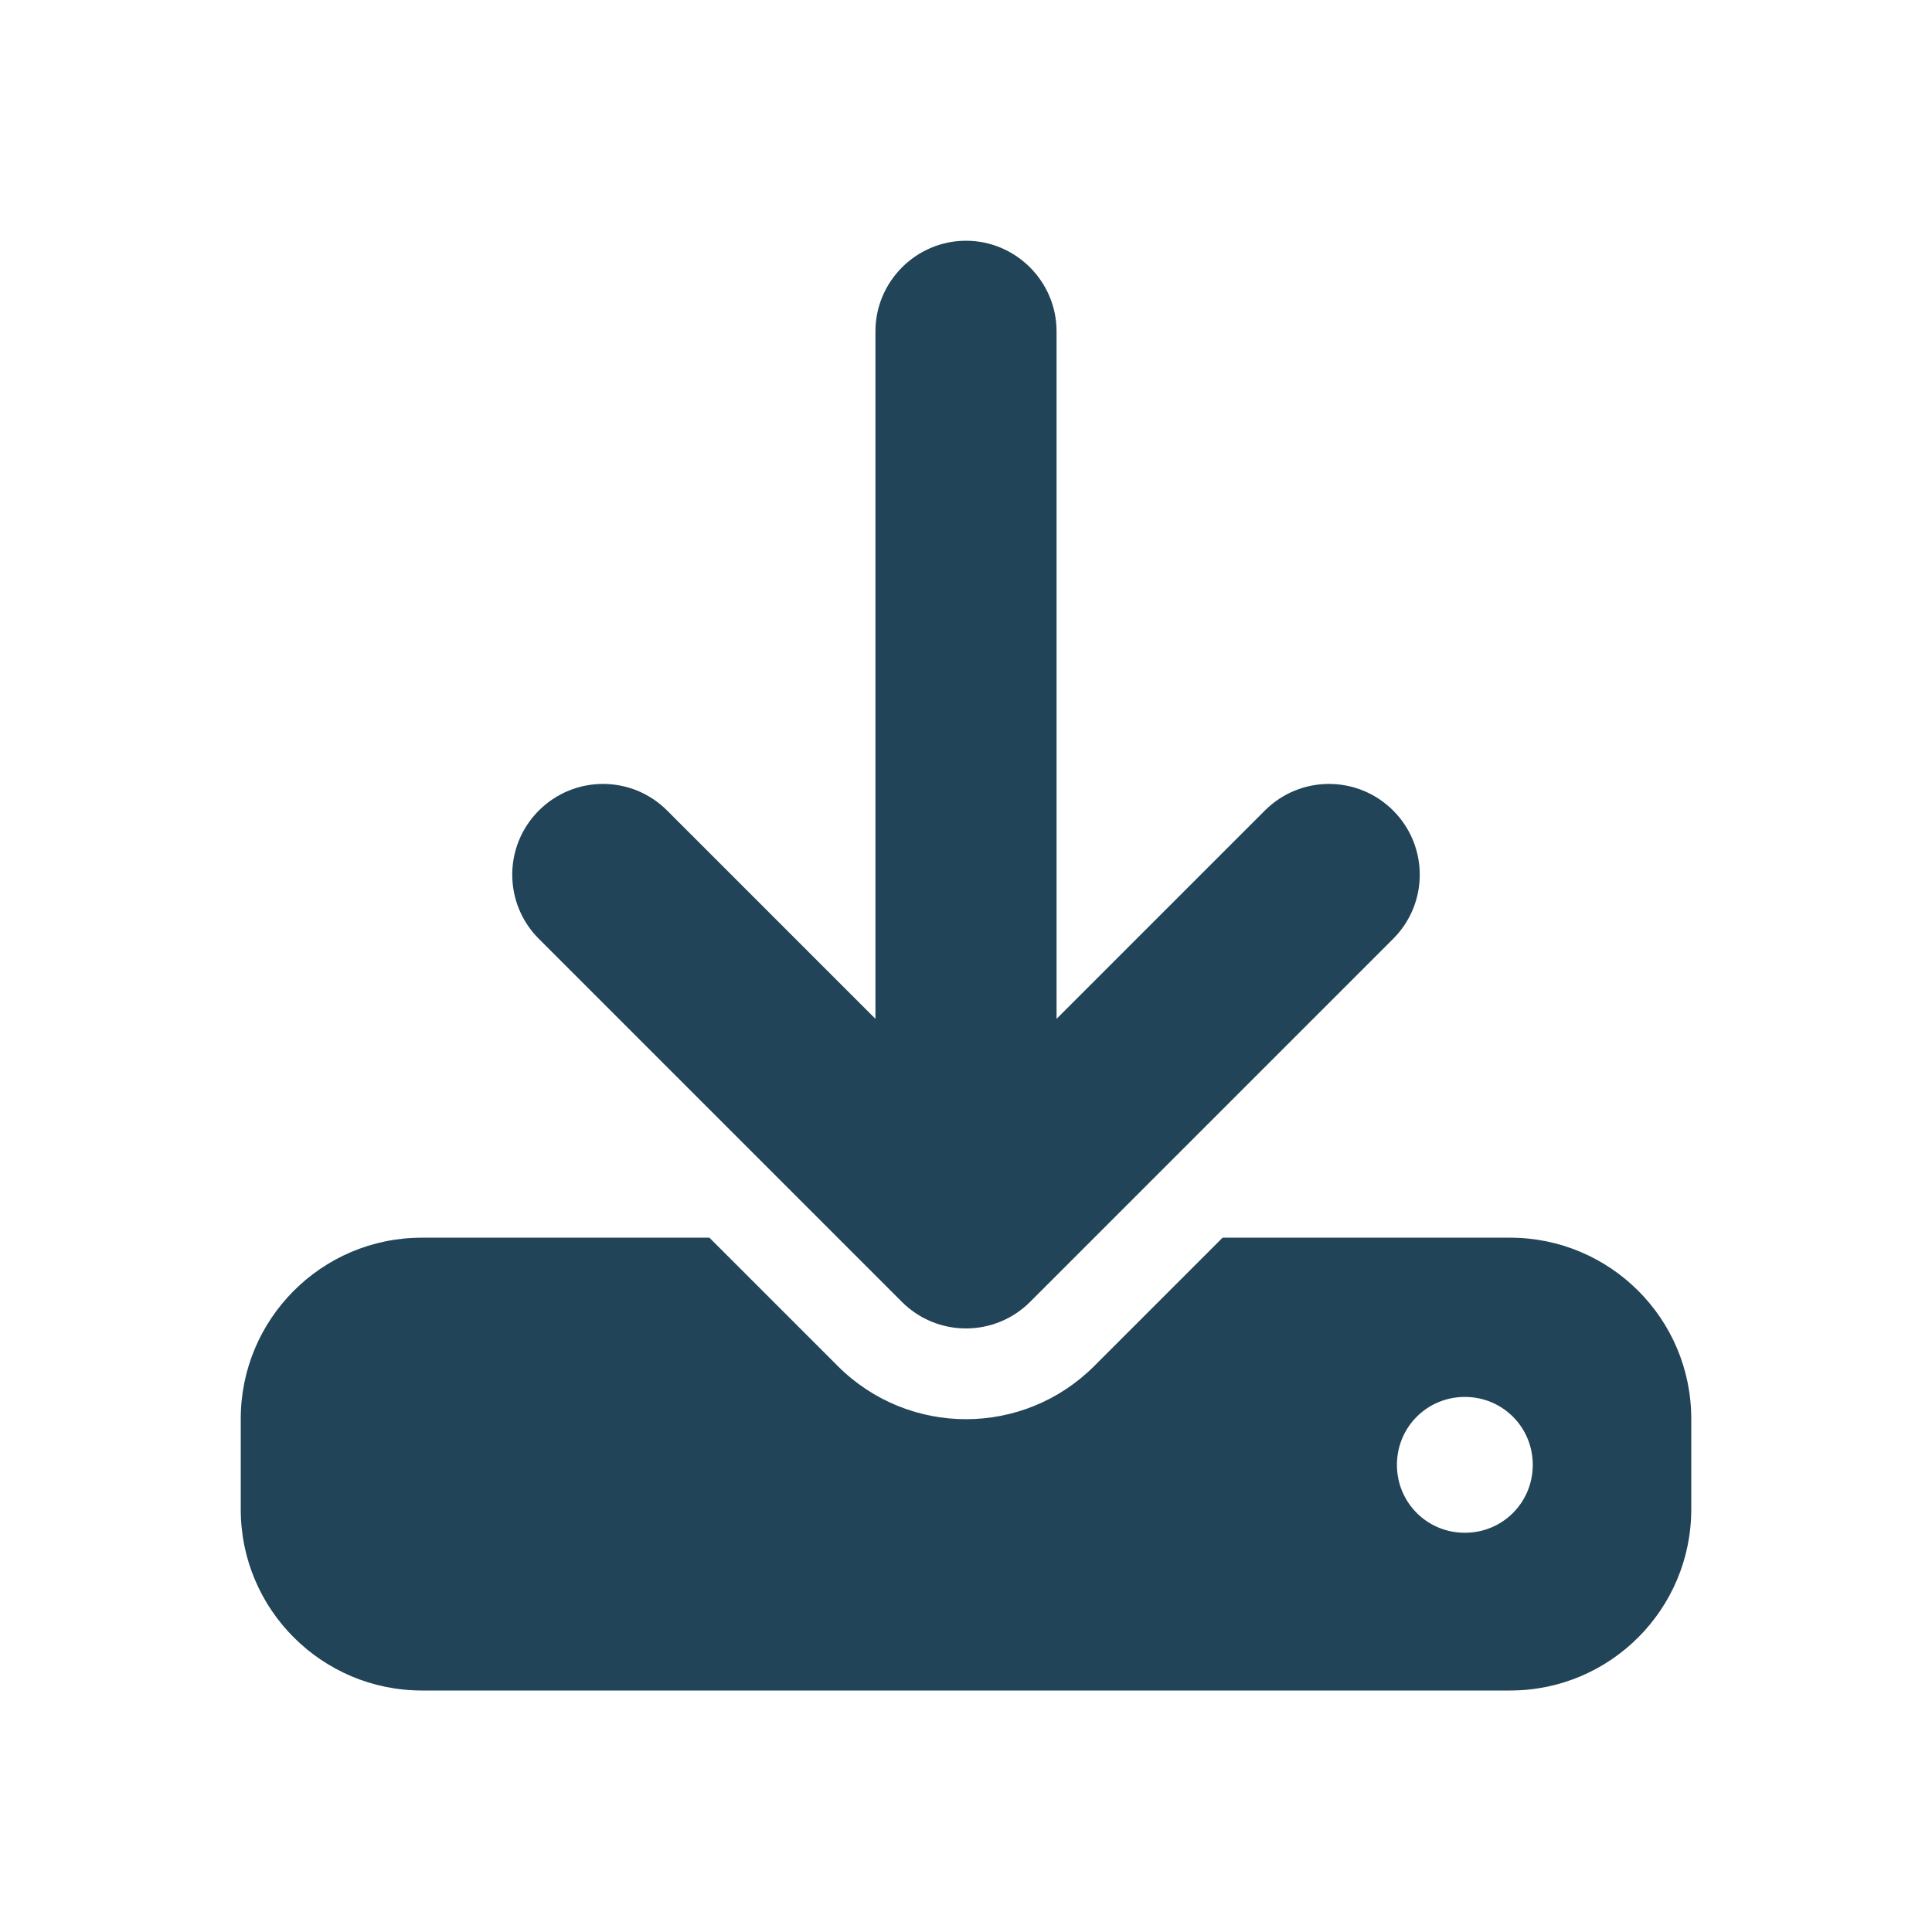
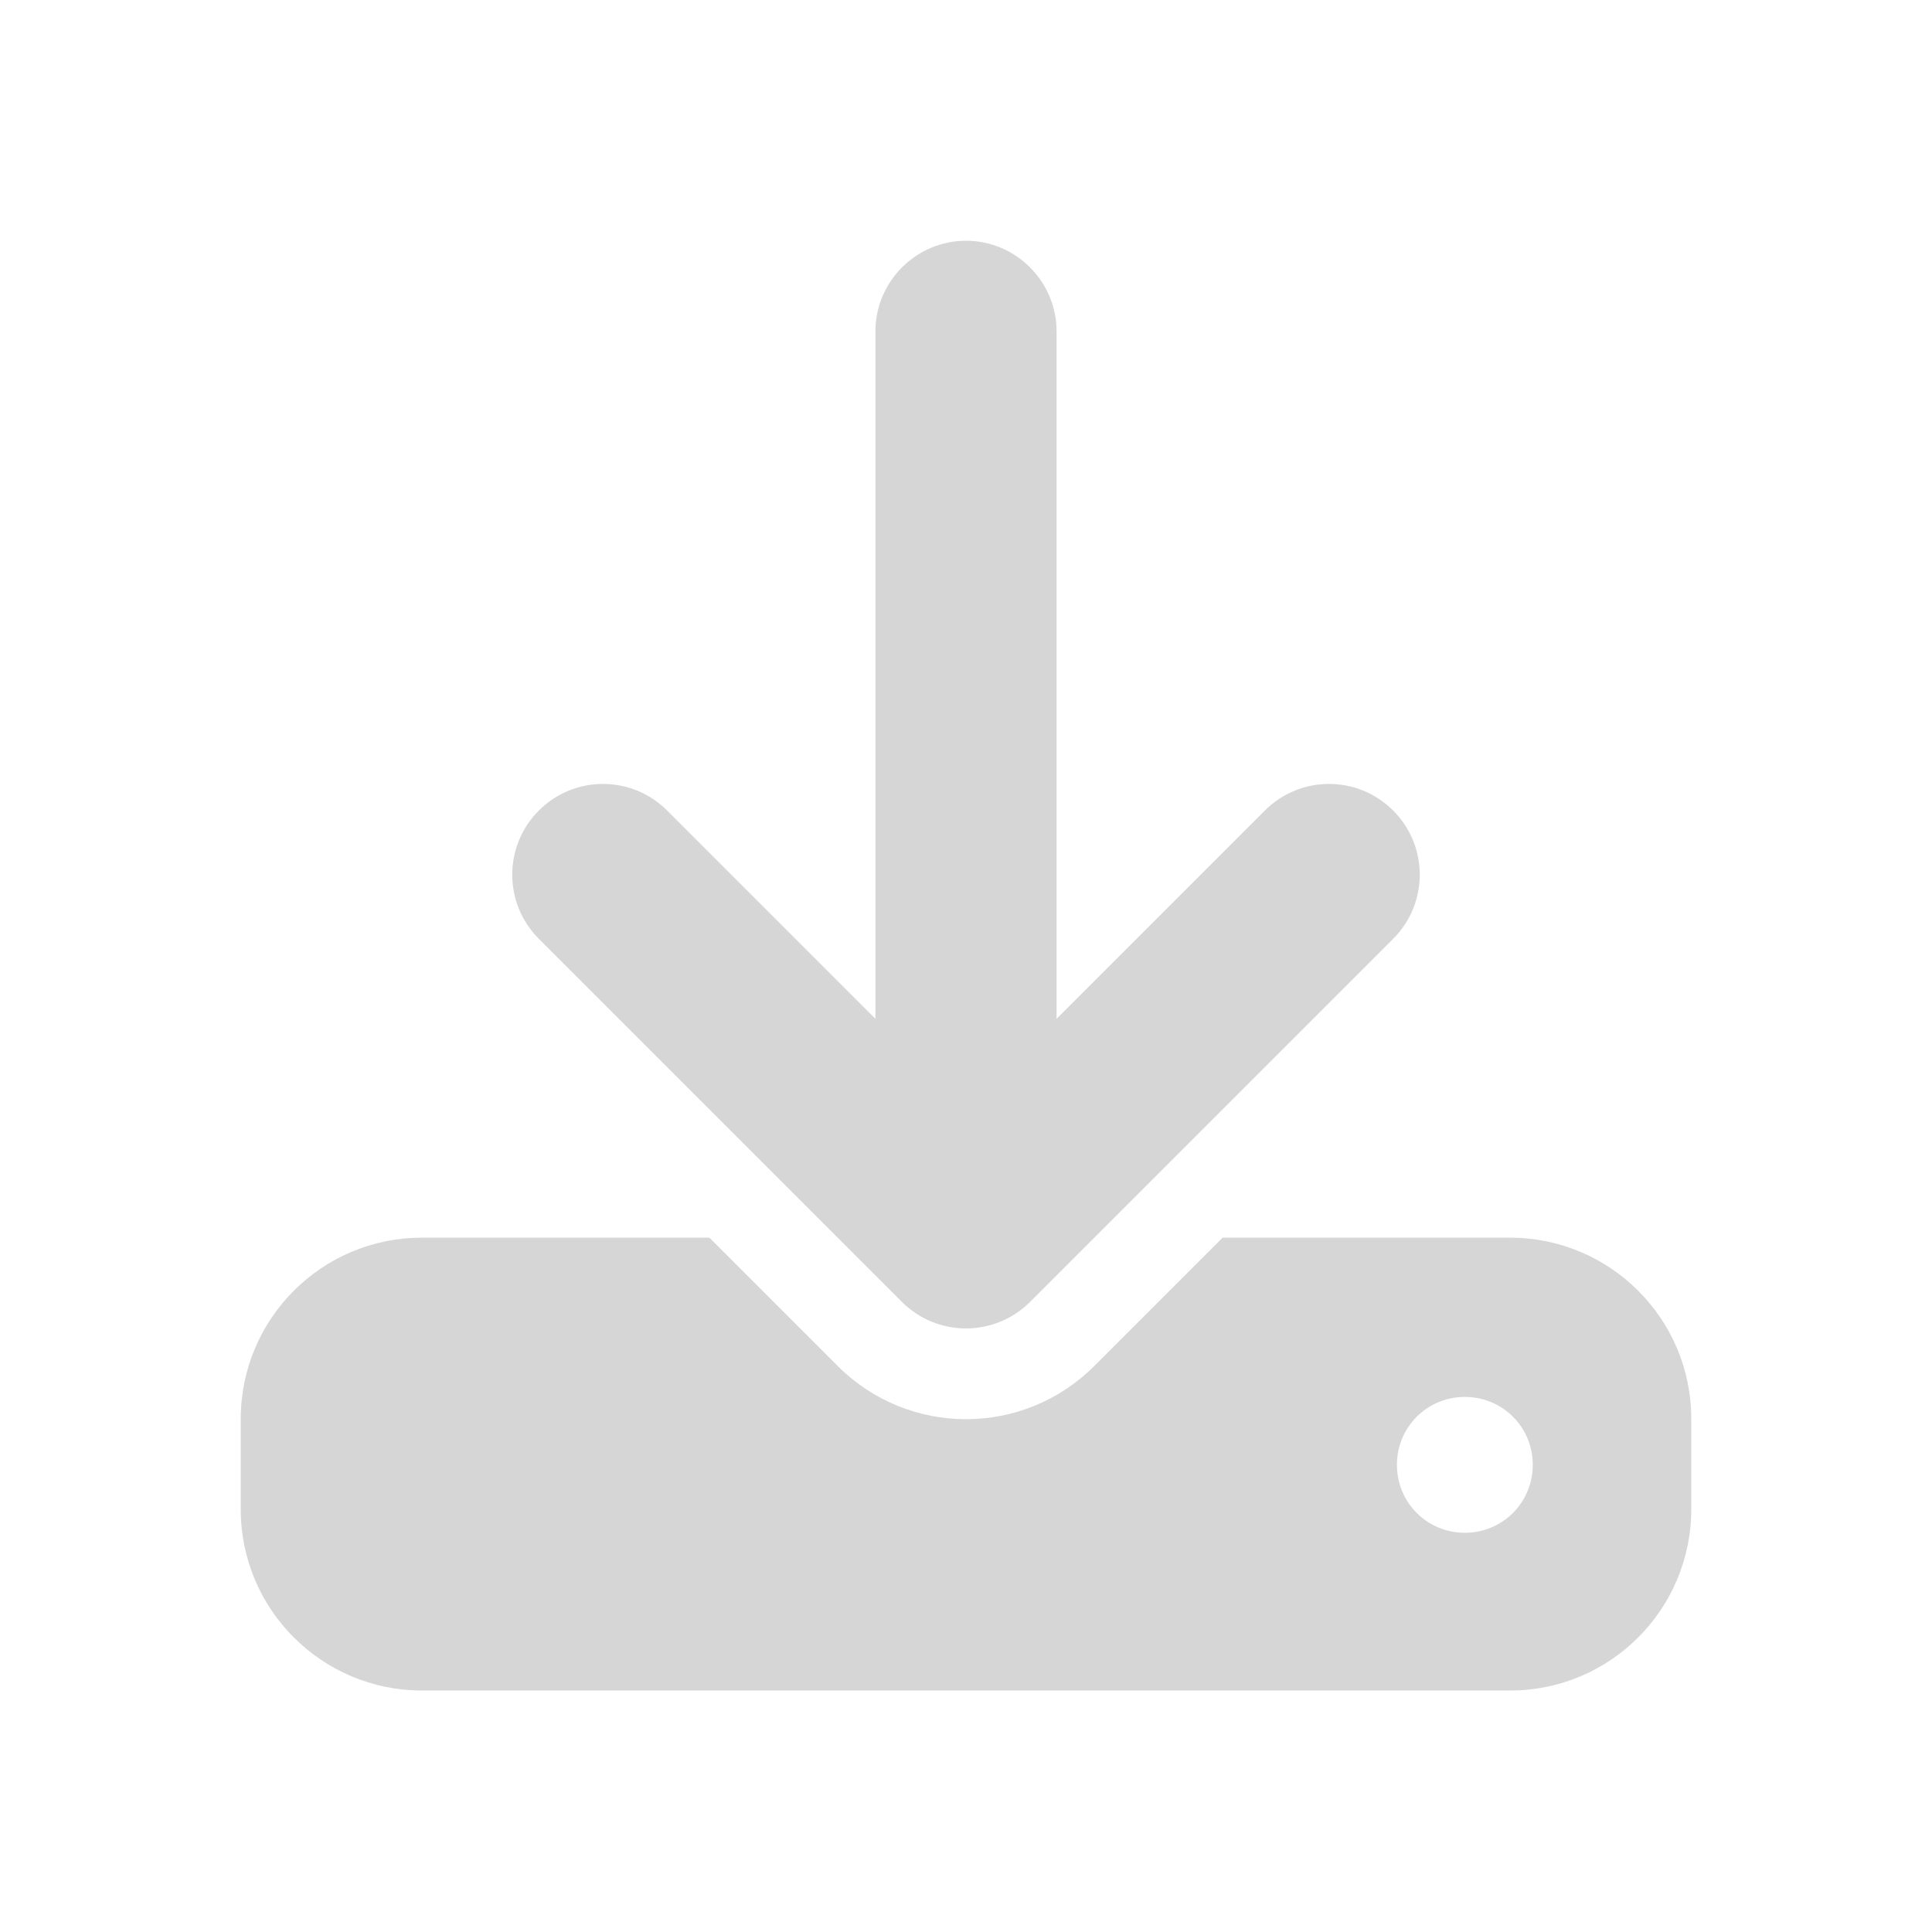
<svg xmlns="http://www.w3.org/2000/svg" version="1.1" id="Layer_1" x="0px" y="0px" viewBox="0 0 256 256" style="enable-background:new 0 0 256 256;" xml:space="preserve">
  <style type="text/css">
- 	.st0{fill:#224458;}
+ 	.st0{fill:#d6d6d6;}
</style>
  <path class="st0" d="M140,43.9c0-6.6-5.4-12-12-12c-6.6,0-12,5.4-12,12V135l-27.6-27.6c-4.7-4.7-12.3-4.7-17,0s-4.7,12.3,0,17  l48.1,48.1c4.7,4.7,12.3,4.7,17,0l48.1-48.1c4.7-4.7,4.7-12.3,0-17s-12.3-4.7-17,0L140,135V43.9z M55.9,164c-13.3,0-24,10.8-24,24  v12c0,13.3,10.8,24,24,24h144.2c13.3,0,24-10.8,24-24v-12c0-13.3-10.8-24-24-24H162l-17,17c-9.4,9.4-24.6,9.4-34,0l-17-17H55.9z   M194.1,185.1c5,0,9,4,9,9s-4,9-9,9s-9-4-9-9S189.1,185.1,194.1,185.1z" />
</svg>
